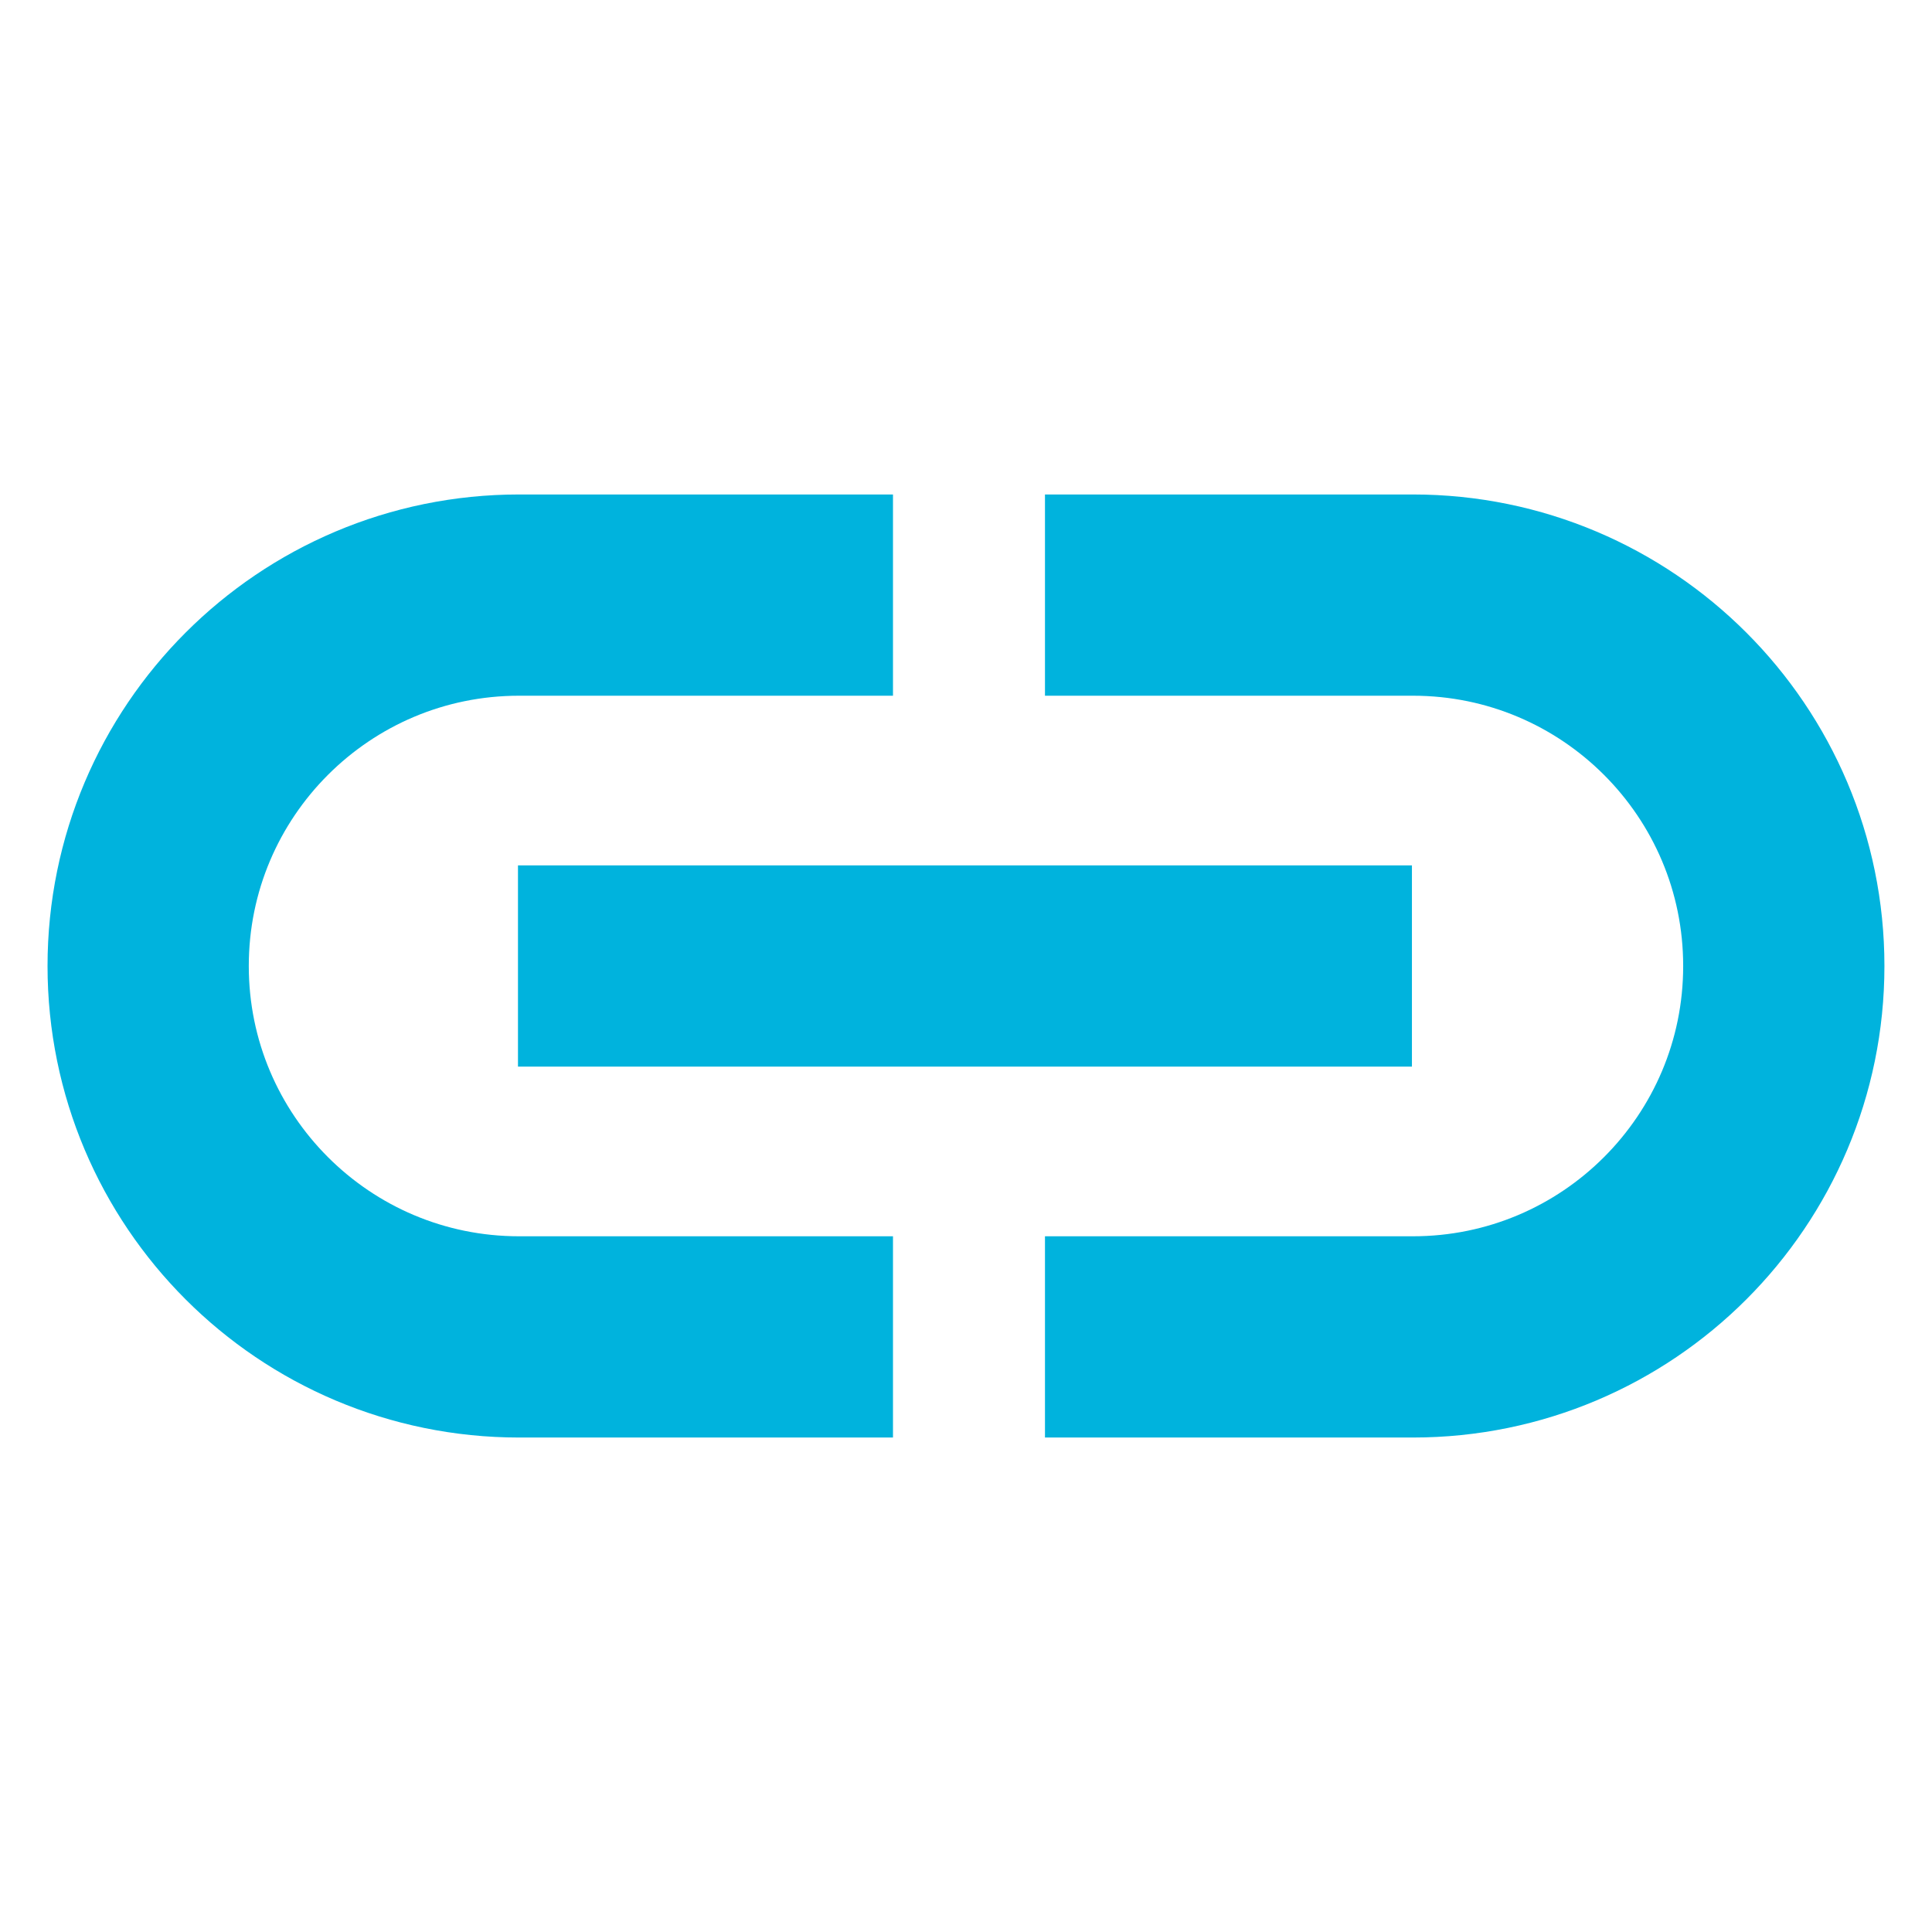
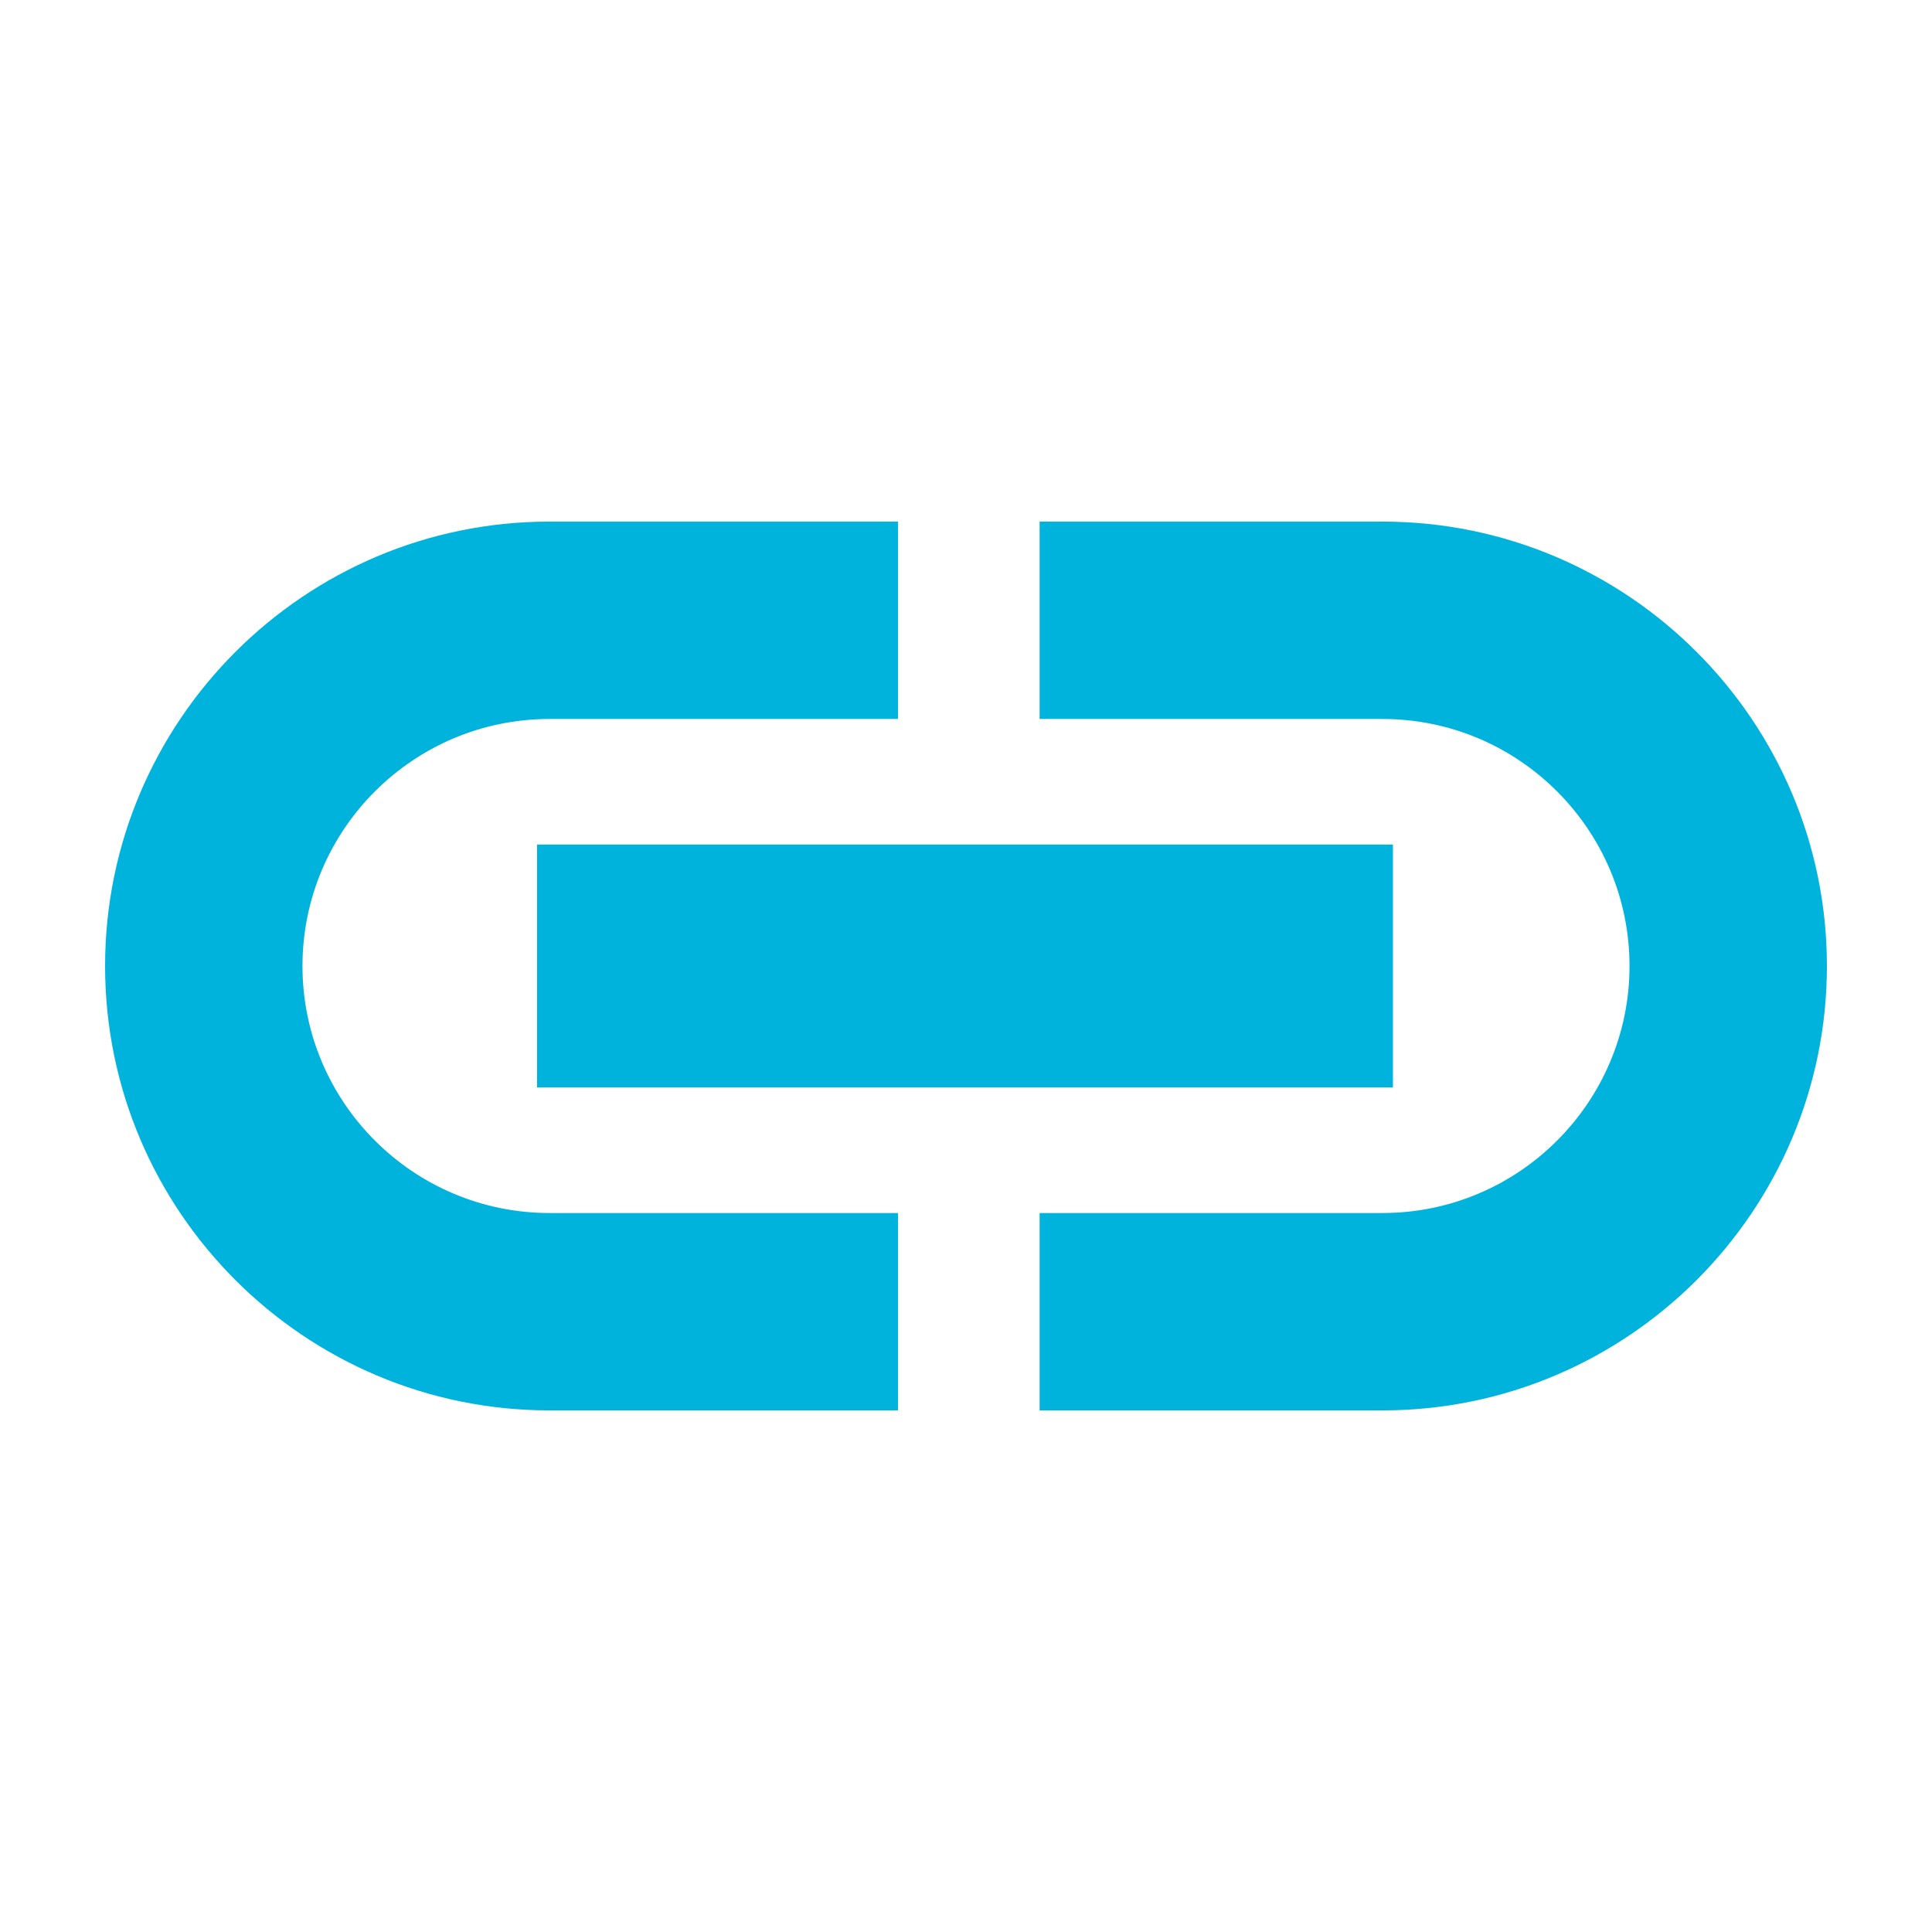
<svg xmlns="http://www.w3.org/2000/svg" version="1.1" id="svg249" x="0px" y="0px" width="48px" height="48px" viewBox="0 0 48 48" enable-background="new 0 0 48 48" xml:space="preserve">
  <defs>
	
	
		</defs>
-   <path fill="none" stroke="#00B3DD" stroke-width="5" stroke-miterlimit="10" d="M25.962,14.785h9.141  c5.09,0,9.215,4.126,9.215,9.215l0,0c0,5.09-4.126,9.215-9.215,9.215h-9.141 M22.186,14.785h-9.29c-5.09,0-9.215,4.126-9.215,9.215  l0,0c0,5.09,4.126,9.215,9.215,9.215h9.29 M35.079,24h-22.21" />
+   <g>
+     <path fill="#00B3DD" d="M34.348,35.041h-8.519v-4.904h8.519c3.384,0,6.137-2.753,6.137-6.137c0-3.384-2.753-6.137-6.137-6.137   h-8.519v-4.904h8.519c6.088,0,11.041,4.953,11.041,11.041S40.436,35.041,34.348,35.041z" />
+     <path fill="#00B3DD" d="M22.31,35.041h-8.658C7.564,35.041,2.611,30.088,2.611,24s4.953-11.041,11.041-11.041h8.658v4.904h-8.658   c-3.384,0-6.137,2.753-6.137,6.137c0,3.384,2.753,6.137,6.137,6.137h8.658V35.041z" />
+     <g>
+       <rect x="13.344" y="20.982" fill="#00B3DD" width="21.263" height="6.036" />
+     </g>
+   </g>
</svg>
